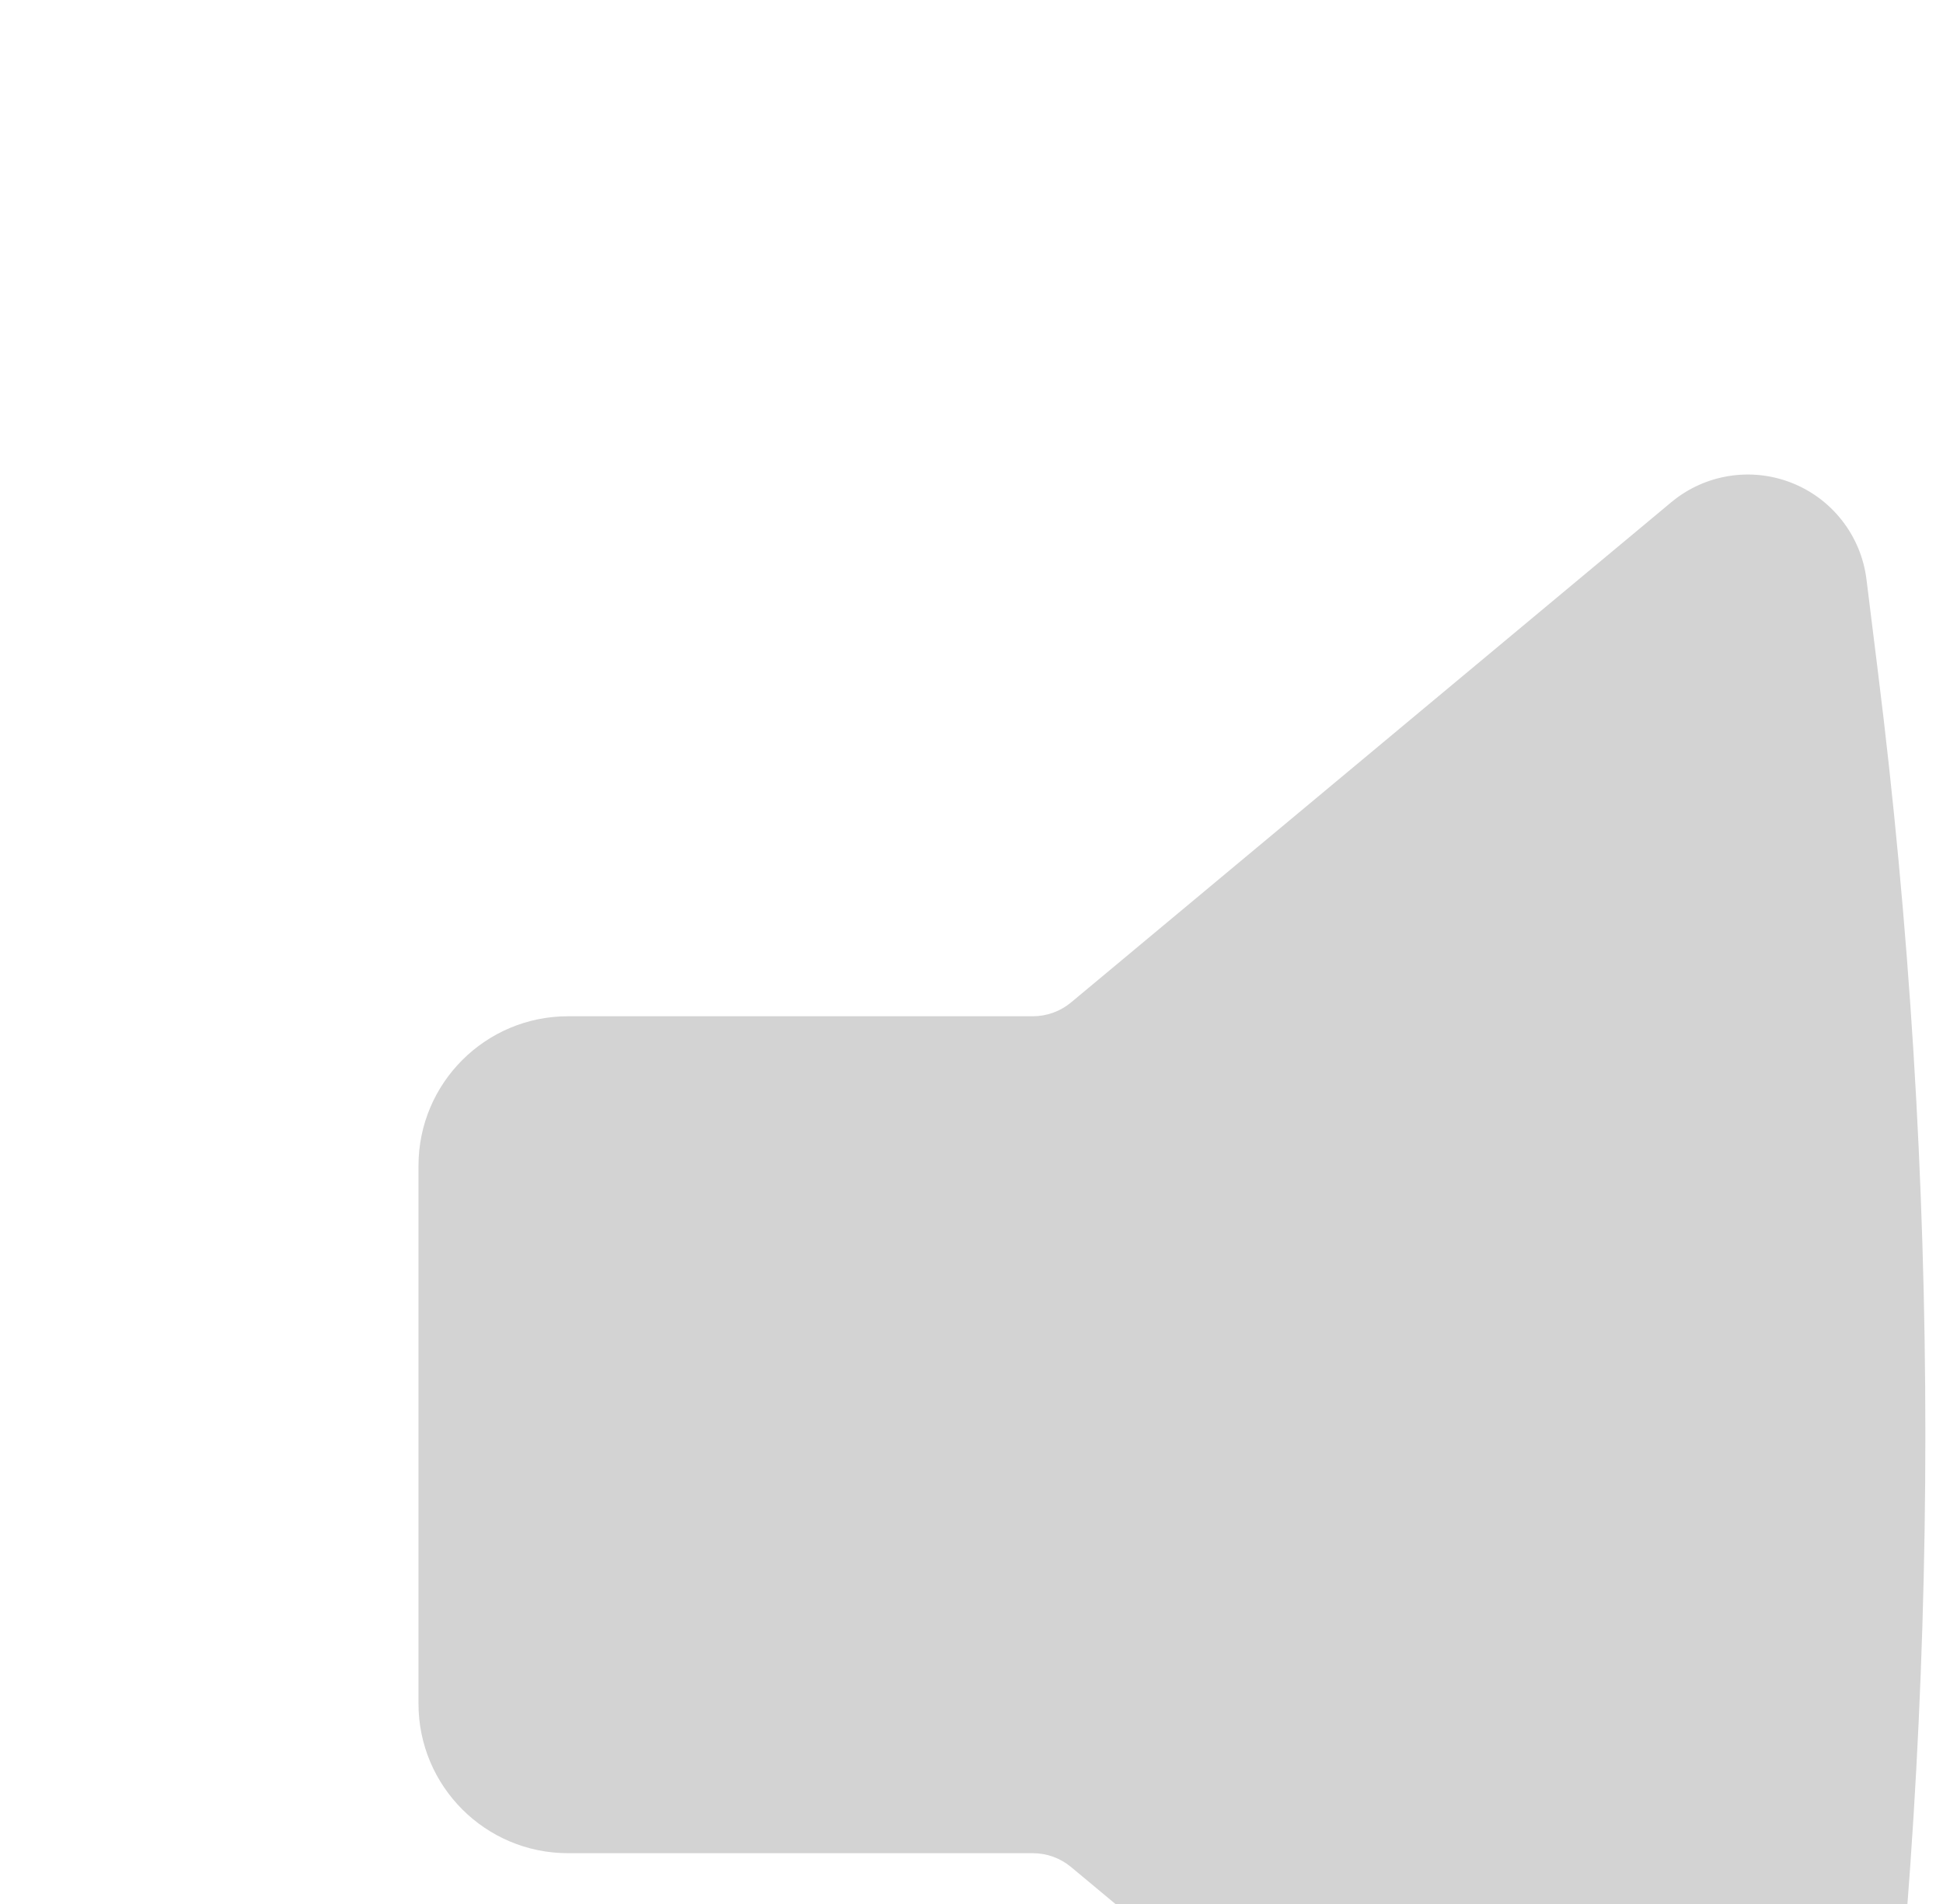
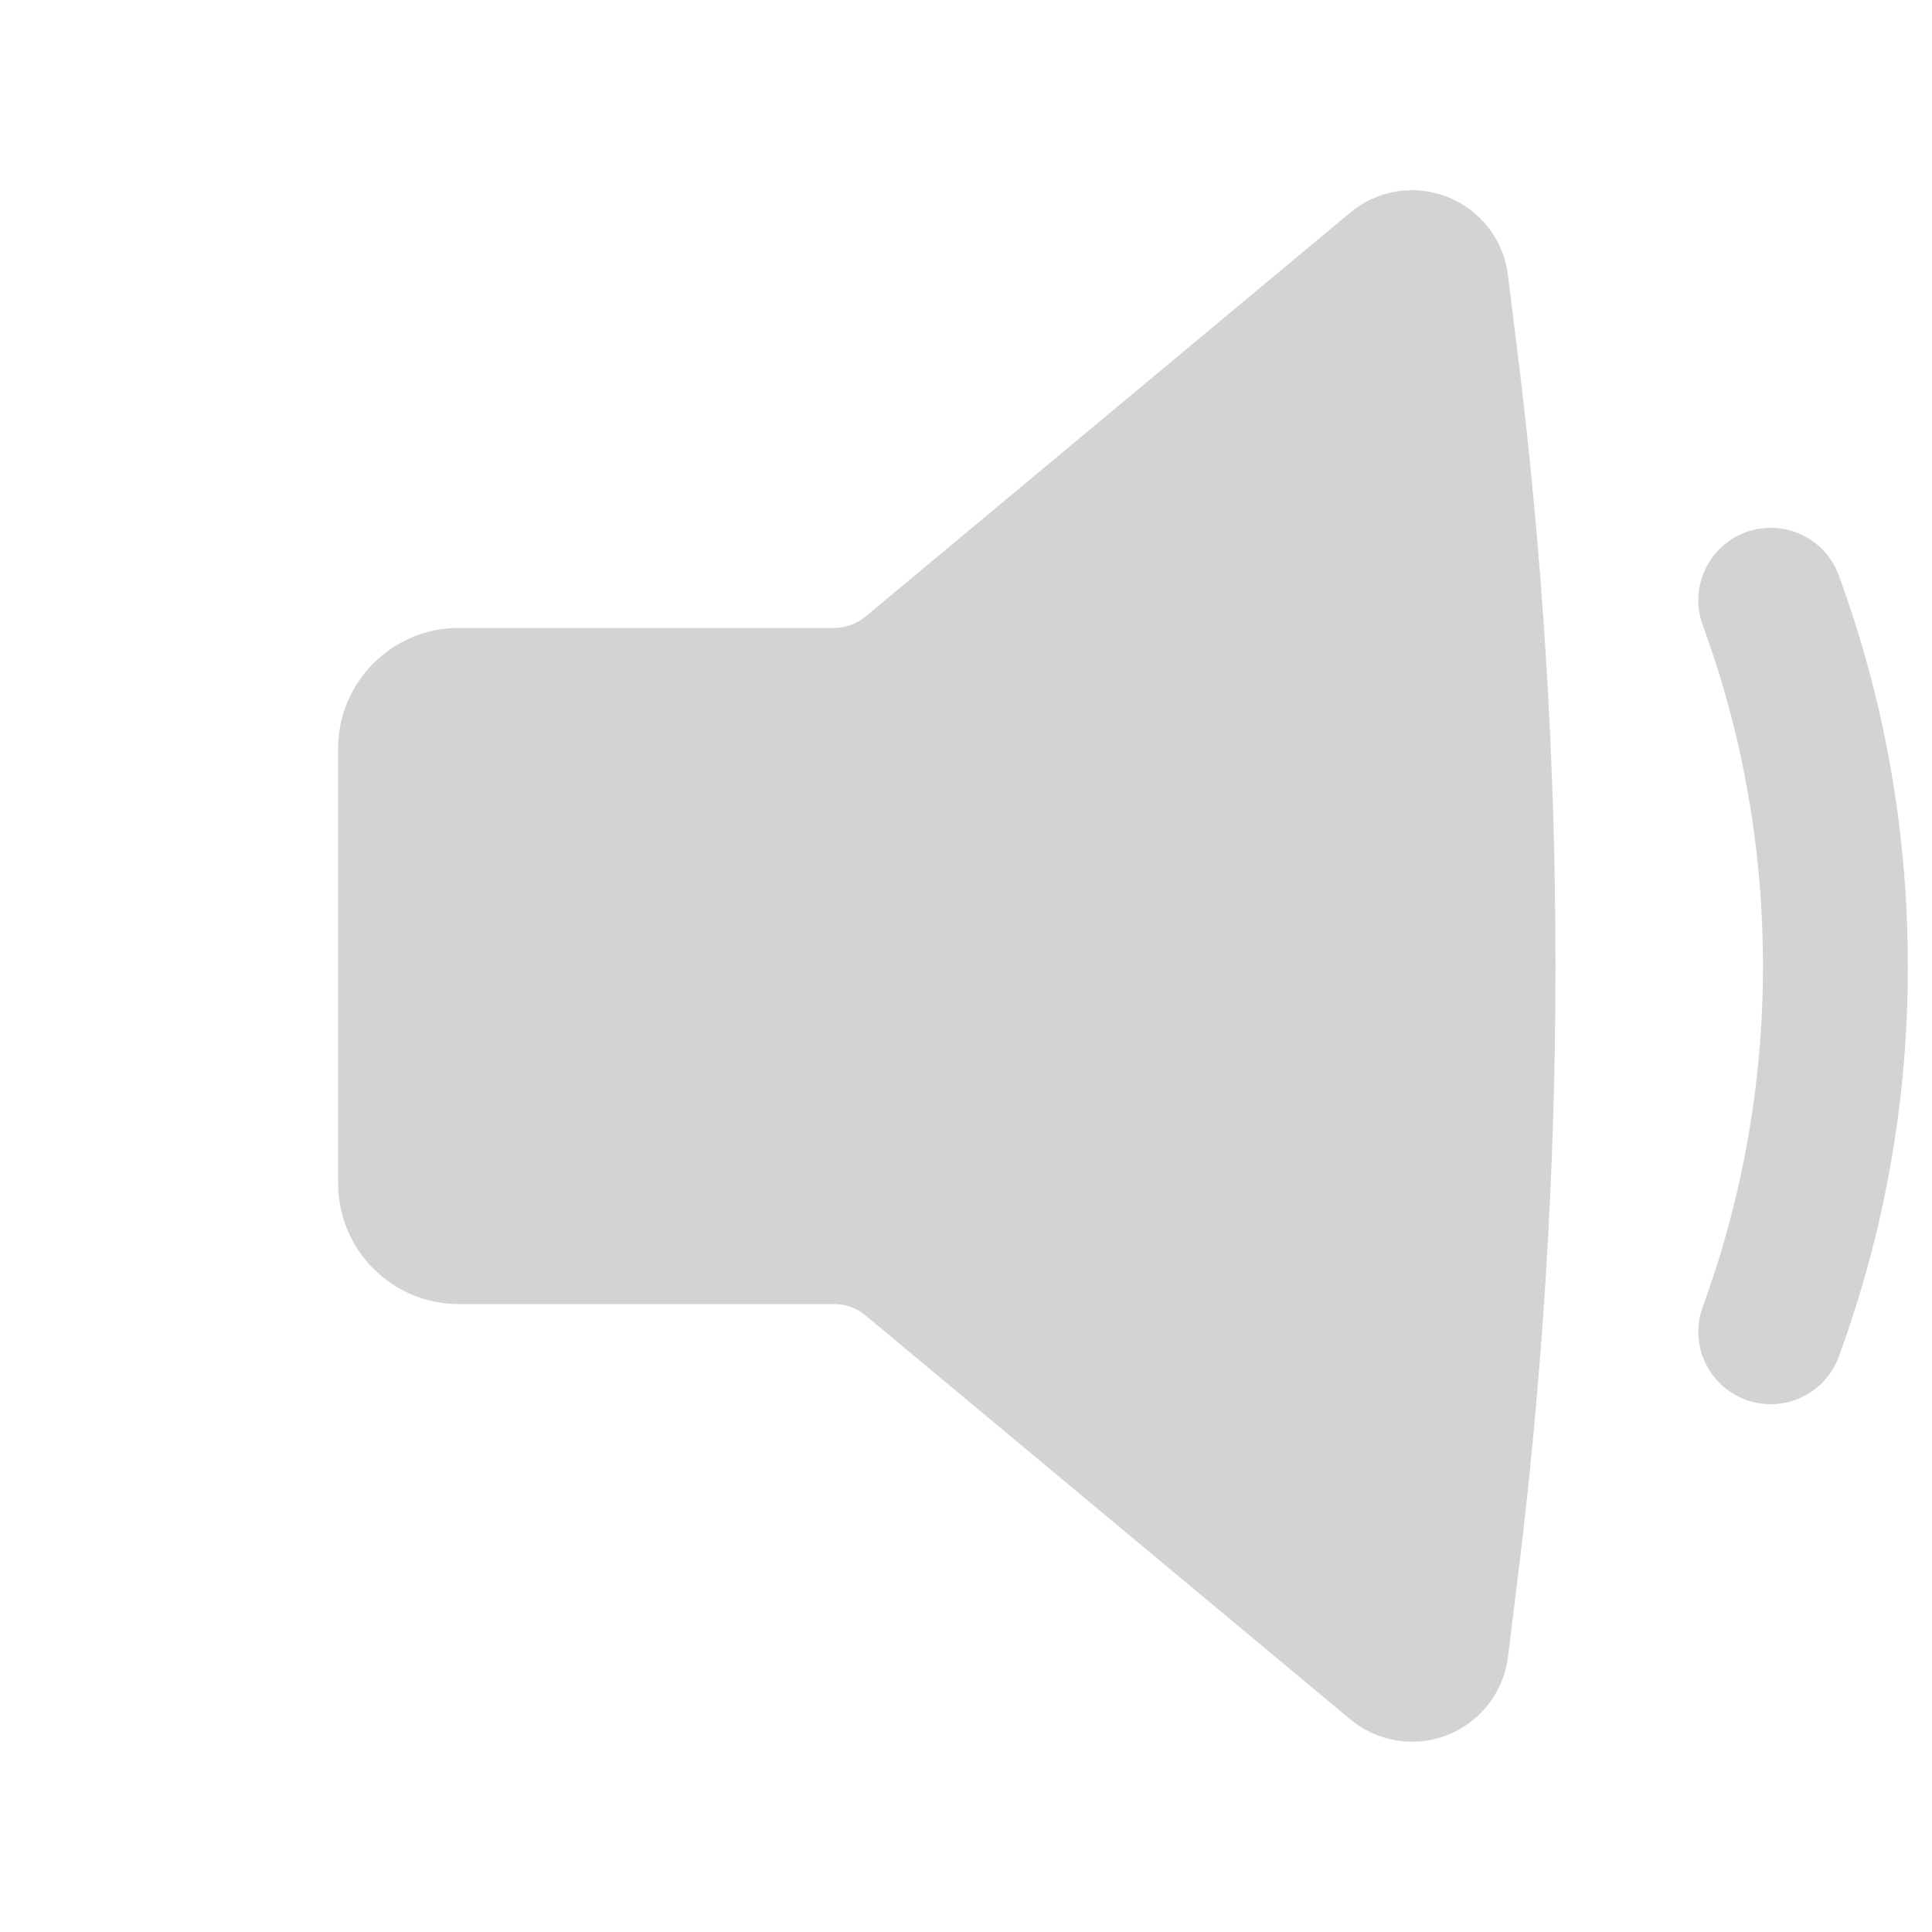
- <svg xmlns="http://www.w3.org/2000/svg" fill="lightgray">
+ <svg xmlns="http://www.w3.org/2000/svg" fill="lightgray" viewBox="0 2 20 20">
  <path d="M13.977 4.201a1 1 0 0 1 1.633.645l.095.766c.53 4.242.53 8.534 0 12.776l-.095.766a1 1 0 0 1-1.633.644l-5.019-4.182a.5.5 0 0 0-.32-.116H4.75c-.69 0-1.25-.56-1.25-1.25v-4.5c0-.69.56-1.25 1.25-1.25h3.888a.5.5 0 0 0 .32-.116zm5.055 3.747a.75.75 0 0 0-1.408.517c.405 1.1.626 2.291.626 3.535a10.25 10.25 0 0 1-.626 3.535a.75.75 0 0 0 1.408.517A11.667 11.667 0 0 0 19.75 12c0-1.423-.253-2.788-.718-4.052" />
</svg>
